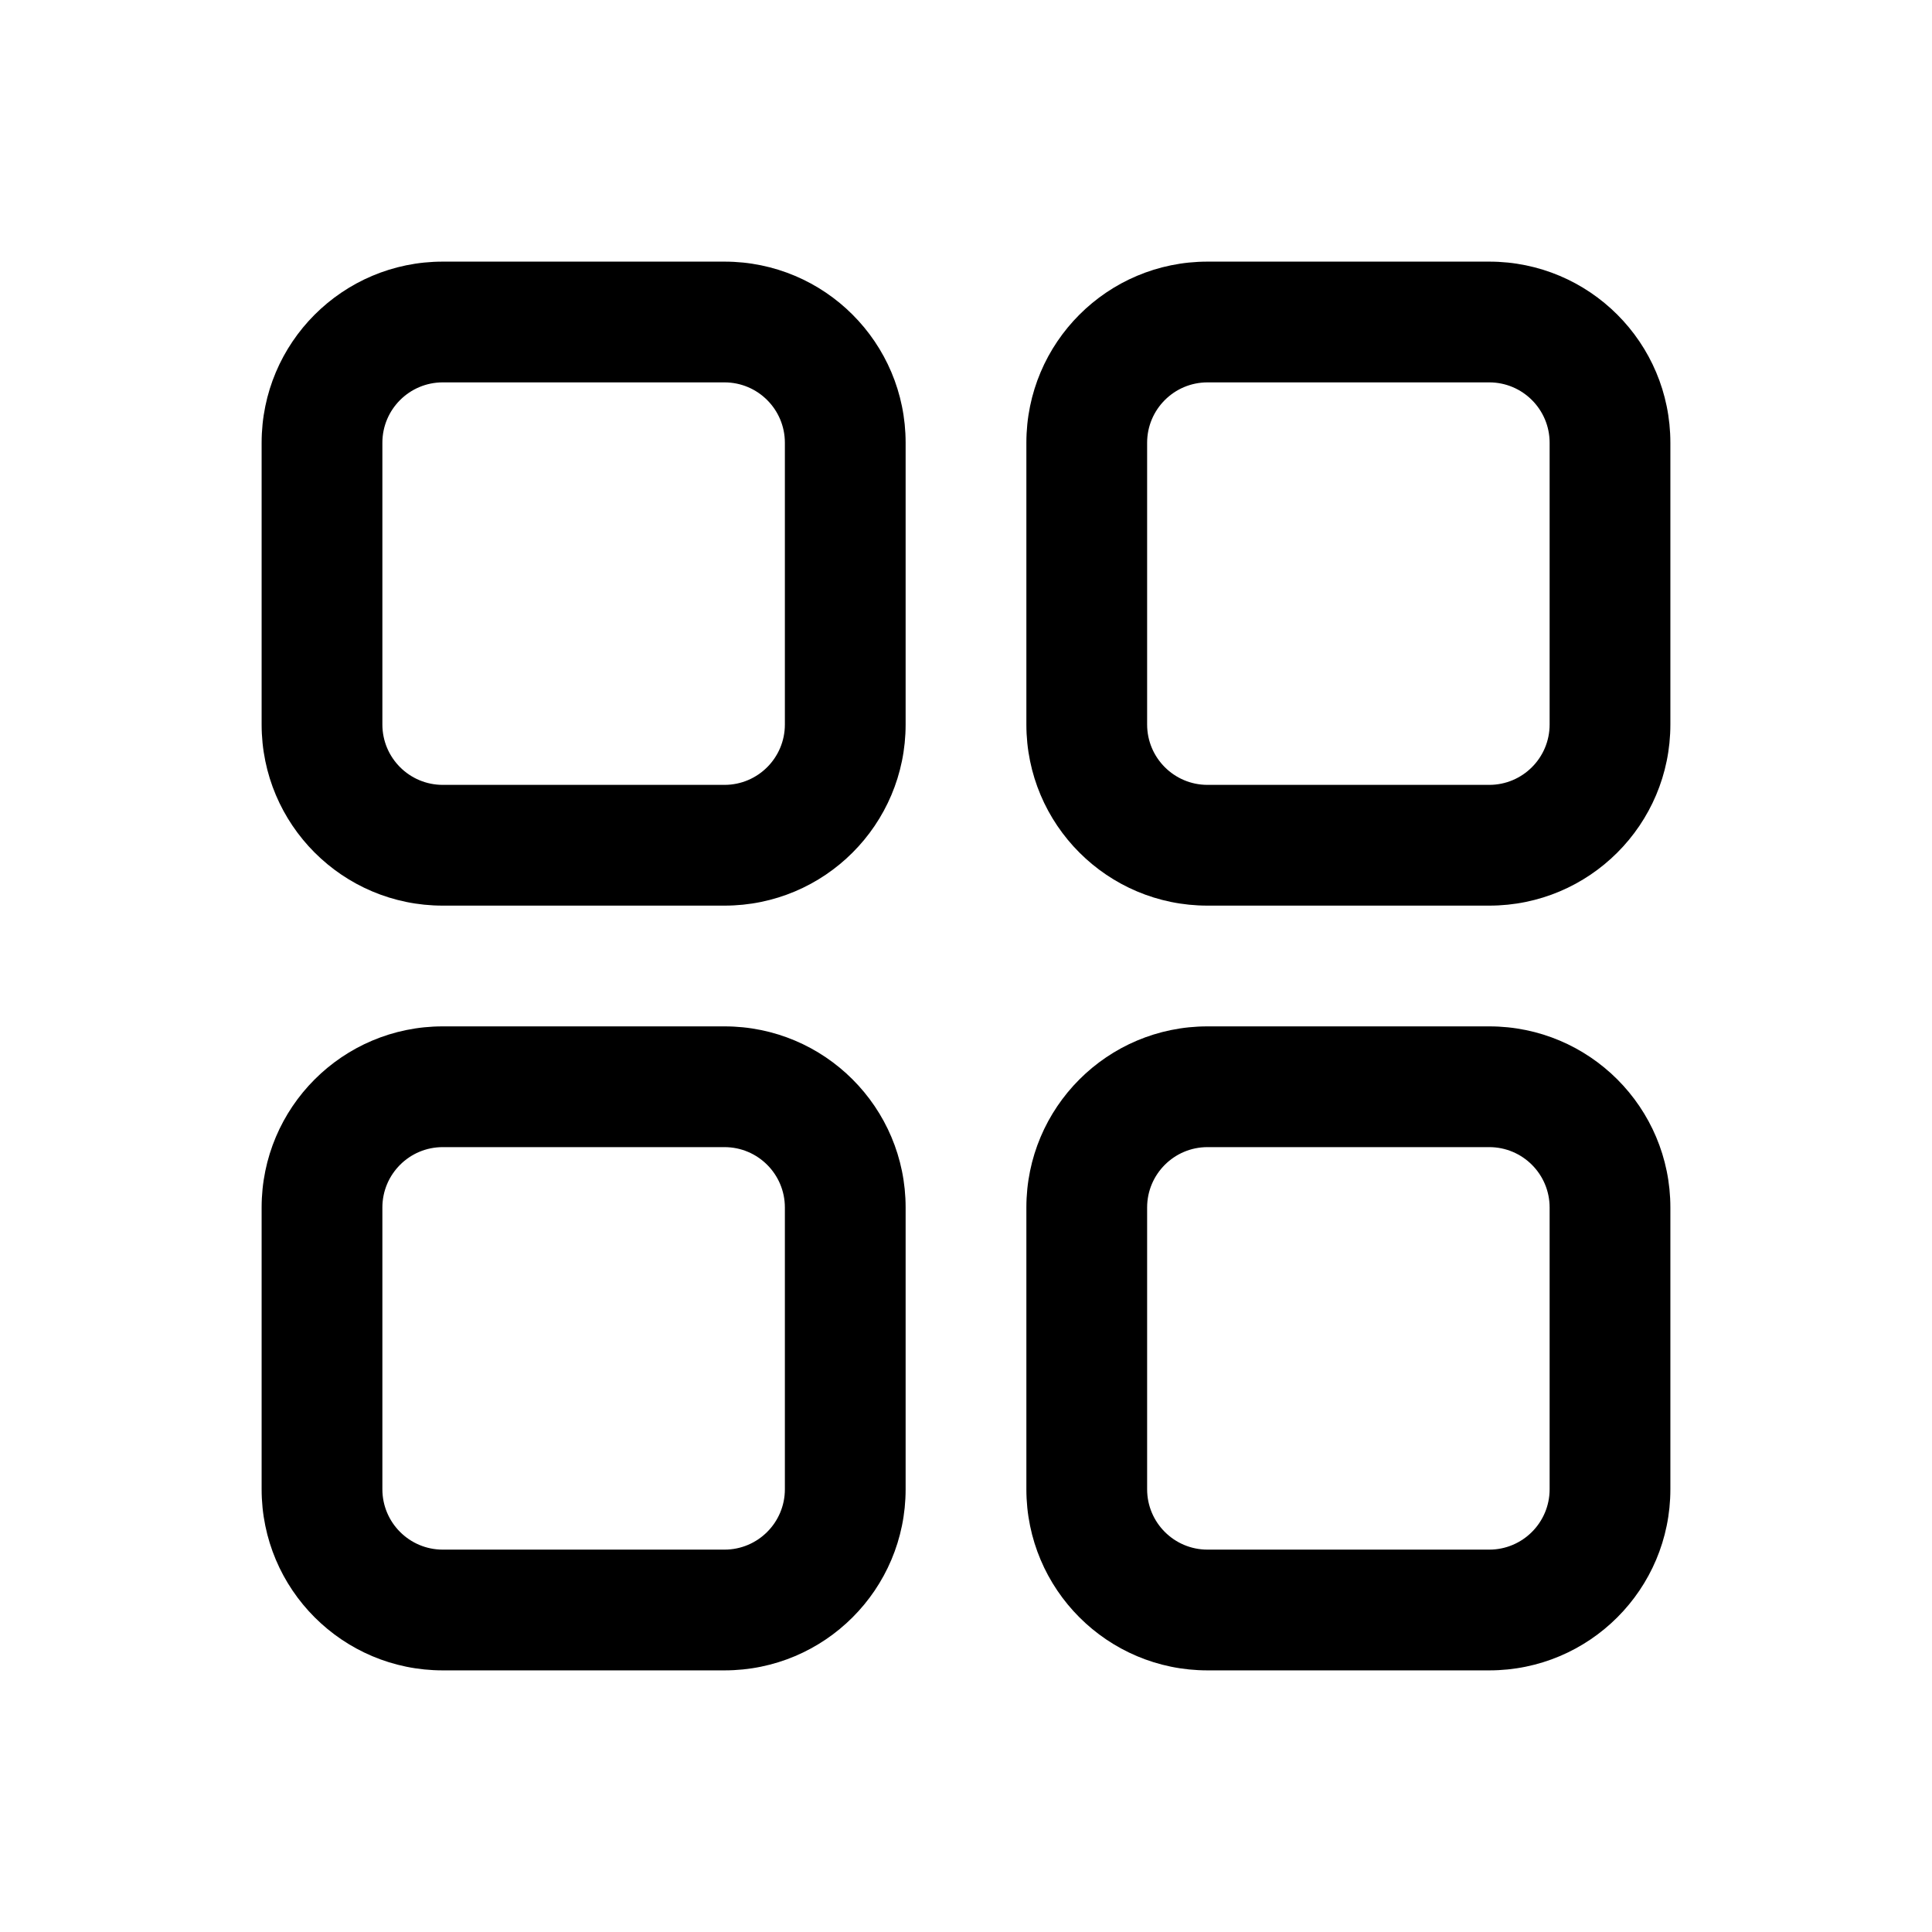
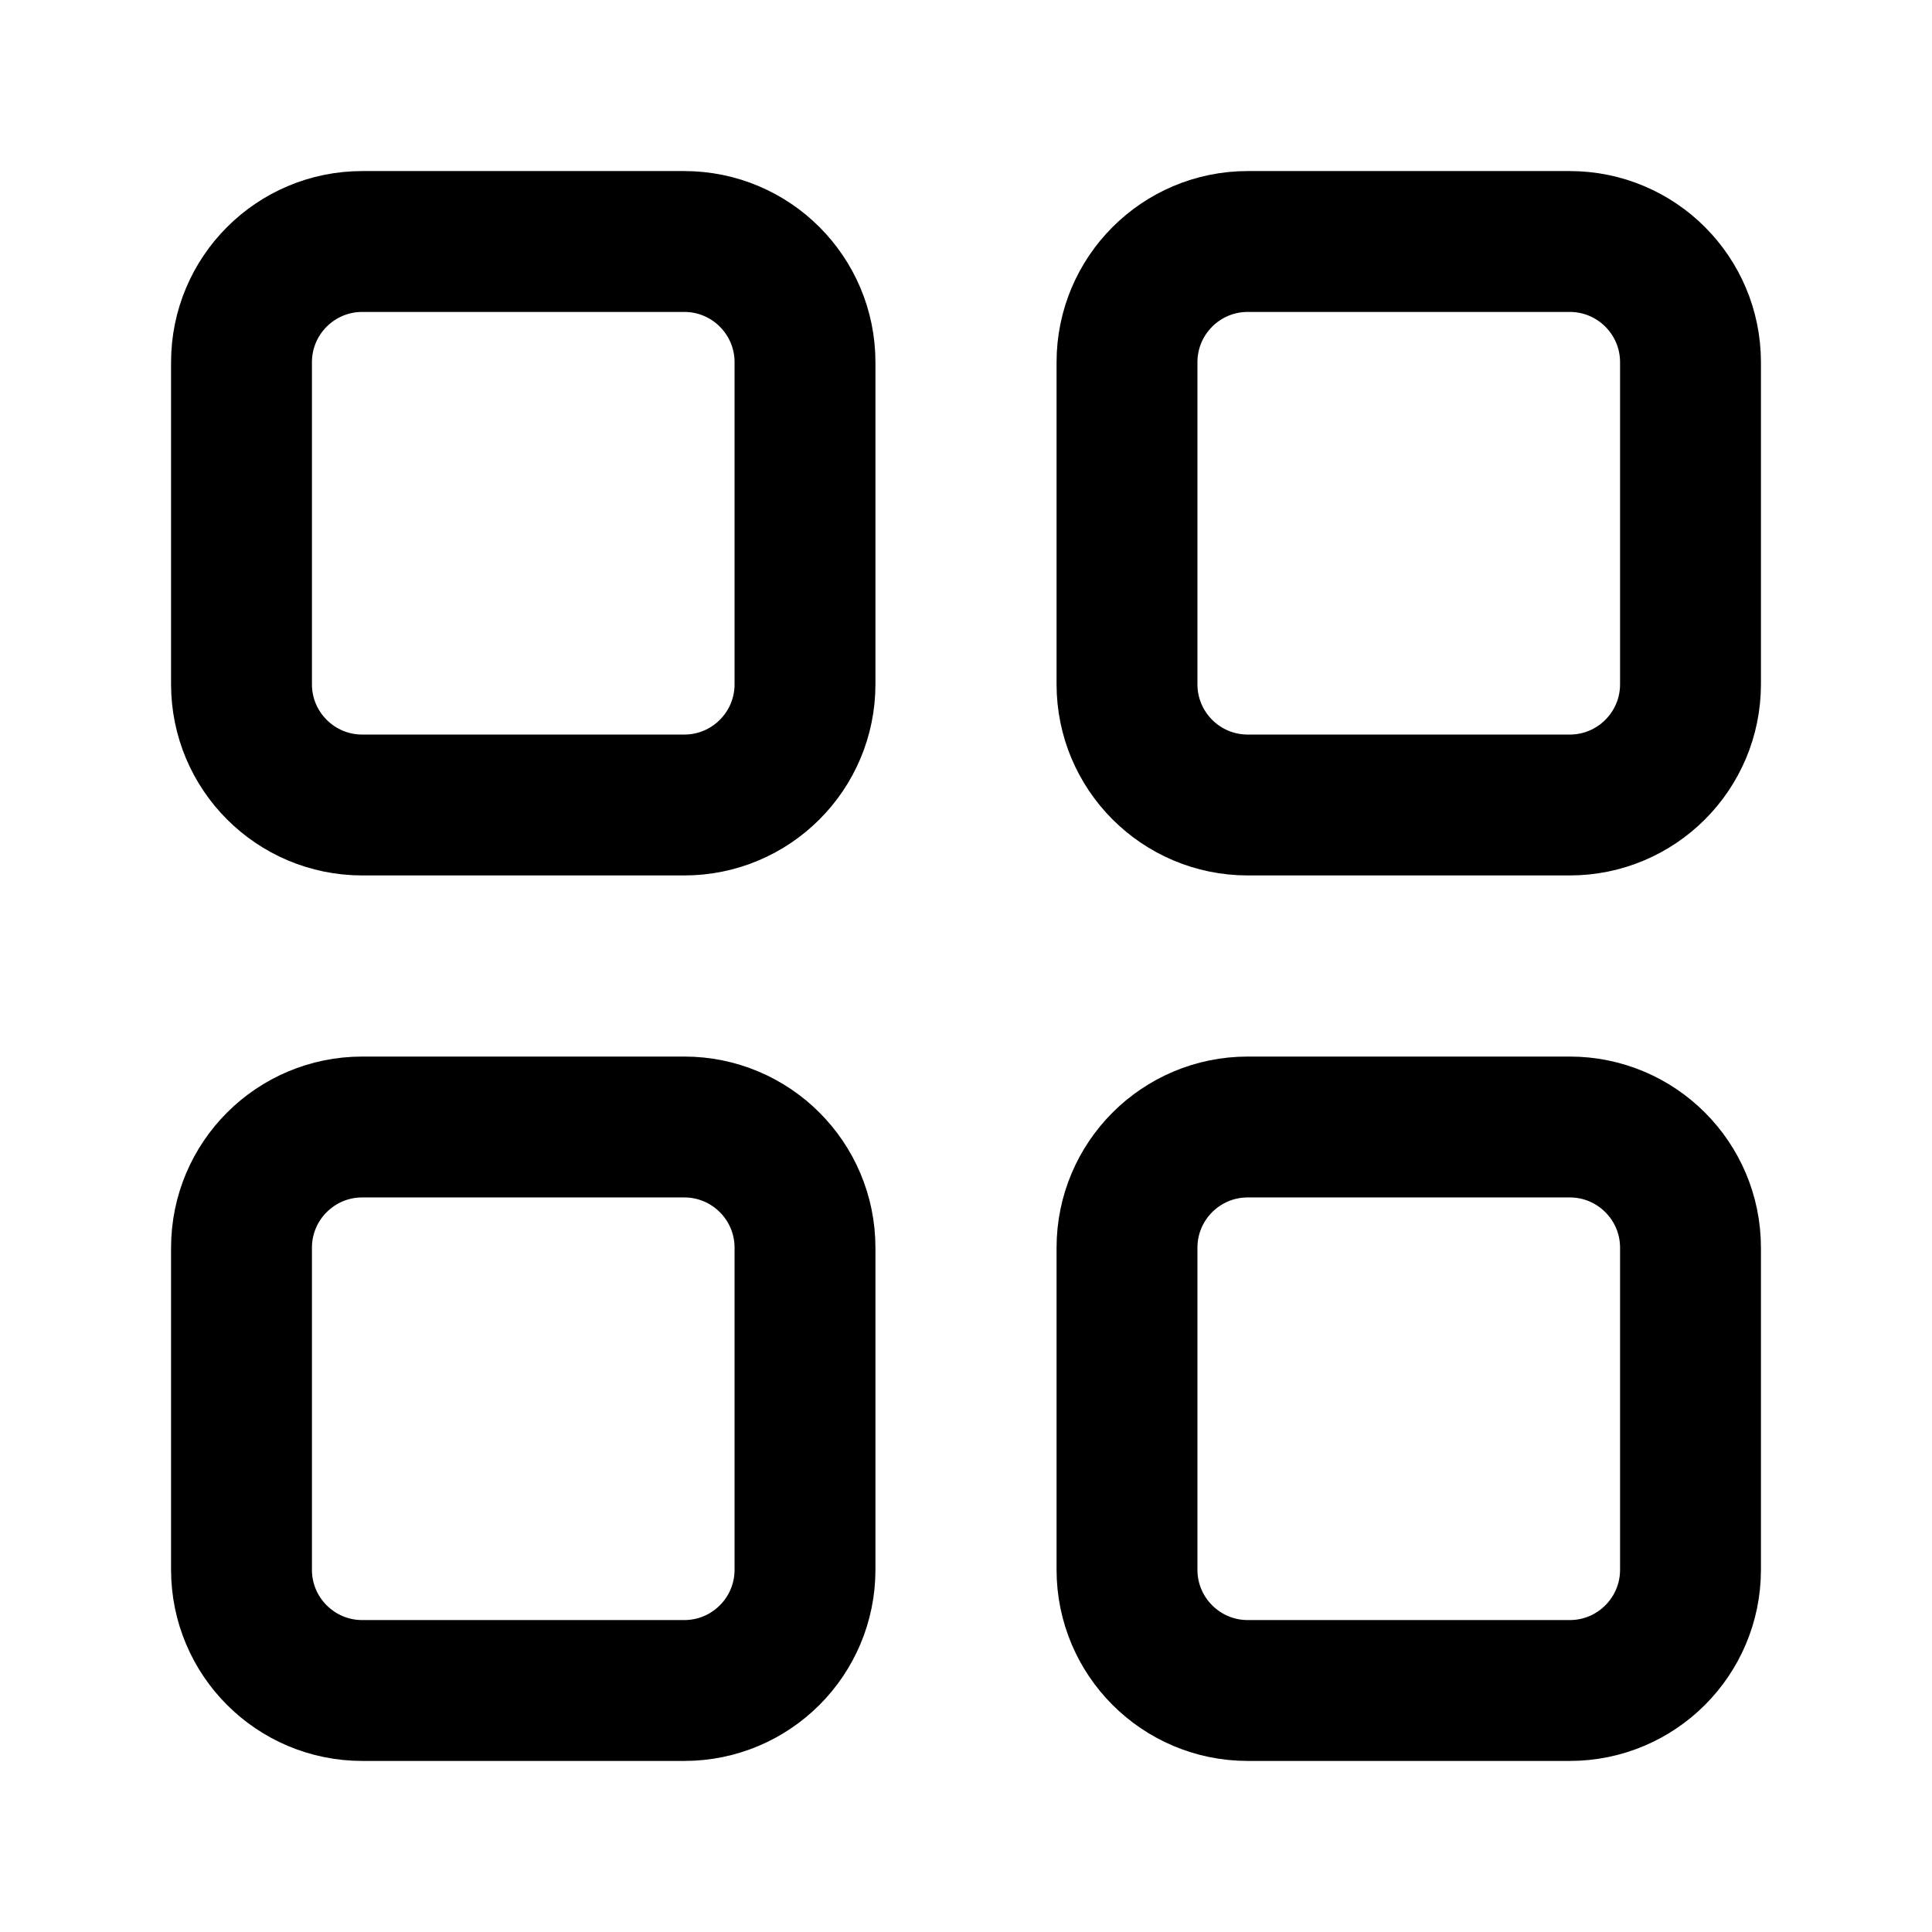
- <svg xmlns="http://www.w3.org/2000/svg" width="24" height="24" viewBox="0 0 24 24" fill="none">
-   <path fill-rule="evenodd" clip-rule="evenodd" d="M5.5 3.25C4.257 3.25 3.25 4.257 3.25 5.5V9C3.25 10.243 4.257 11.25 5.5 11.25H9C10.243 11.25 11.25 10.243 11.25 9V5.5C11.25 4.257 10.243 3.25 9 3.25H5.5ZM4.75 5.5C4.75 5.086 5.086 4.75 5.5 4.75H9C9.414 4.75 9.75 5.086 9.75 5.5V9C9.75 9.414 9.414 9.75 9 9.75H5.5C5.086 9.75 4.75 9.414 4.75 9V5.5ZM5.5 12.75C4.257 12.75 3.25 13.757 3.25 15V18.5C3.25 19.743 4.257 20.75 5.5 20.75H9C10.243 20.75 11.25 19.743 11.25 18.5V15C11.25 13.757 10.243 12.75 9 12.75H5.5ZM4.75 15C4.75 14.586 5.086 14.25 5.5 14.25H9C9.414 14.25 9.75 14.586 9.75 15V18.5C9.75 18.914 9.414 19.25 9 19.25H5.5C5.086 19.25 4.75 18.914 4.75 18.5V15ZM12.75 5.5C12.75 4.257 13.757 3.25 15 3.25H18.5C19.743 3.25 20.75 4.257 20.75 5.5V9C20.75 10.243 19.743 11.25 18.5 11.25H15C13.757 11.25 12.75 10.243 12.75 9V5.5ZM15 4.75C14.586 4.75 14.25 5.086 14.25 5.5V9C14.25 9.414 14.586 9.75 15 9.75H18.5C18.914 9.75 19.25 9.414 19.25 9V5.5C19.25 5.086 18.914 4.75 18.5 4.75H15ZM15 12.75C13.757 12.75 12.75 13.757 12.75 15V18.5C12.75 19.743 13.757 20.75 15 20.75H18.5C19.743 20.75 20.75 19.743 20.75 18.5V15C20.75 13.757 19.743 12.75 18.5 12.75H15ZM14.25 15C14.25 14.586 14.586 14.25 15 14.25H18.5C18.914 14.25 19.25 14.586 19.25 15V18.5C19.25 18.914 18.914 19.25 18.5 19.25H15C14.586 19.25 14.25 18.914 14.25 18.5V15Z" fill="currentColor" />
+ <svg xmlns="http://www.w3.org/2000/svg" viewBox="0 0 24 24" fill="none" stroke="currentColor" stroke-width="1.75" stroke-linecap="round" stroke-linejoin="round">
+   <rect x="3" y="3" width="7" height="7" rx="1.5" />
+   <rect x="14" y="3" width="7" height="7" rx="1.5" />
+   <rect x="3" y="14" width="7" height="7" rx="1.5" />
+   <rect x="14" y="14" width="7" height="7" rx="1.5" />
</svg>
